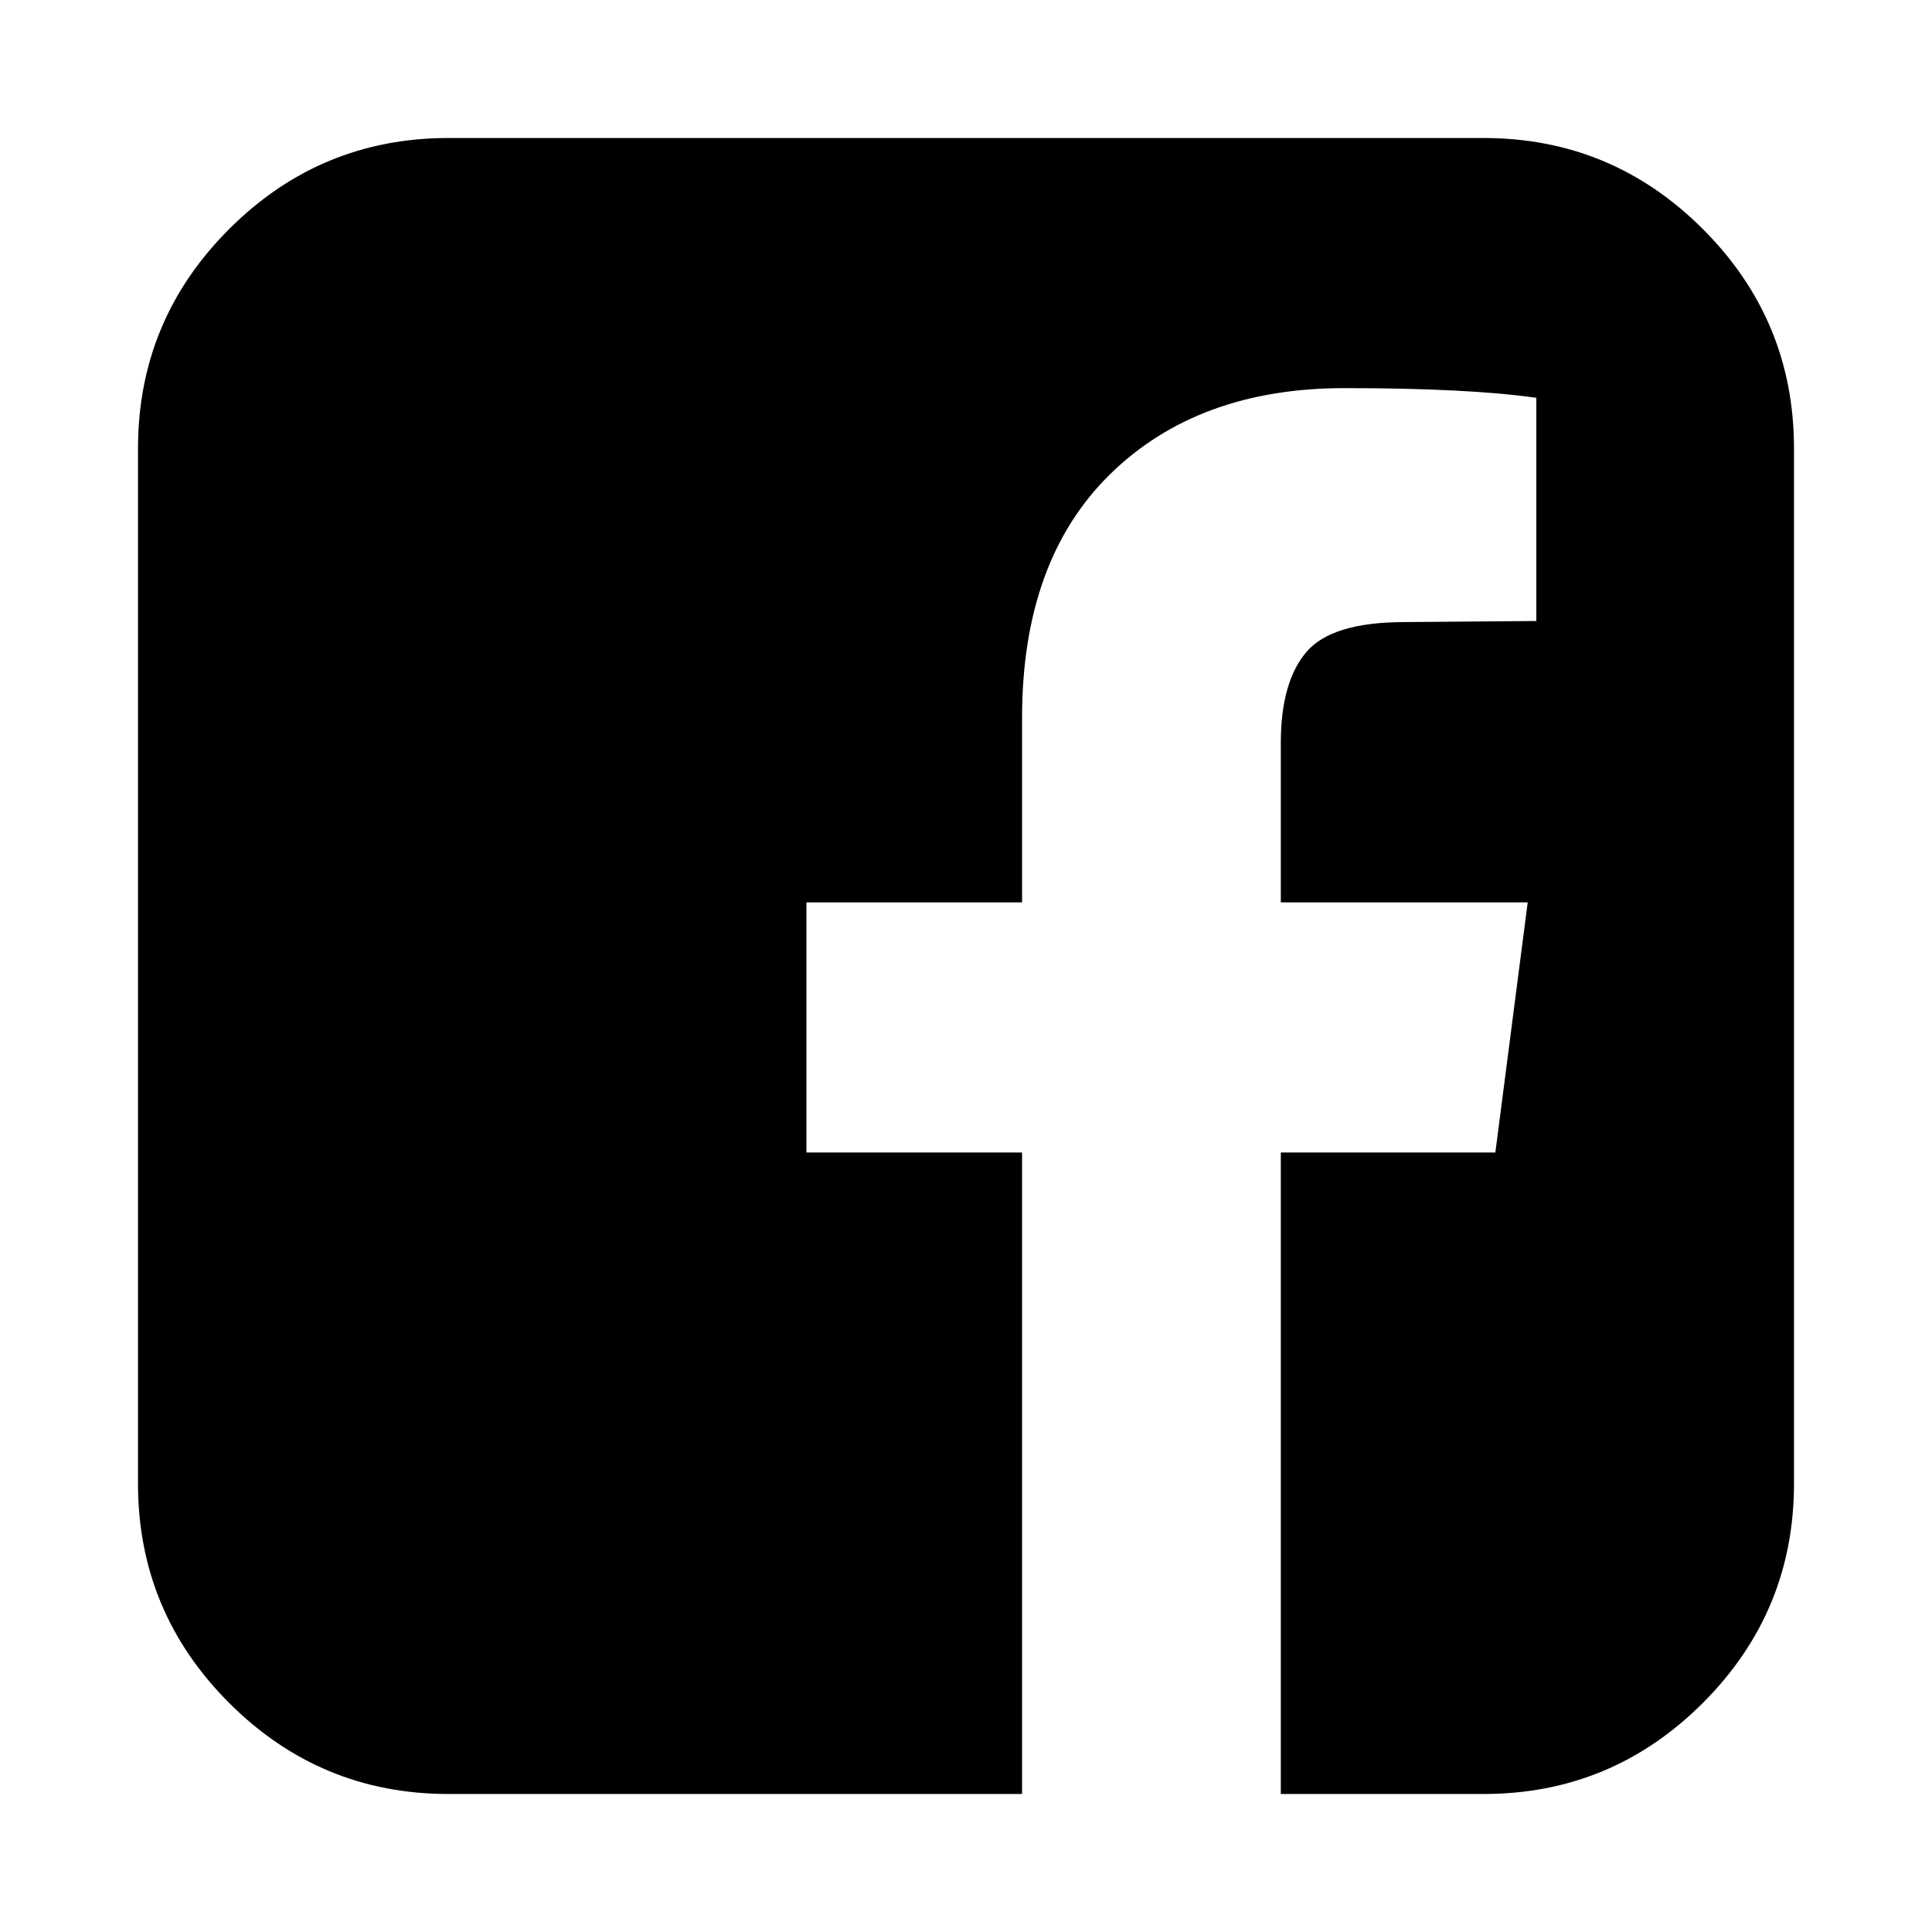
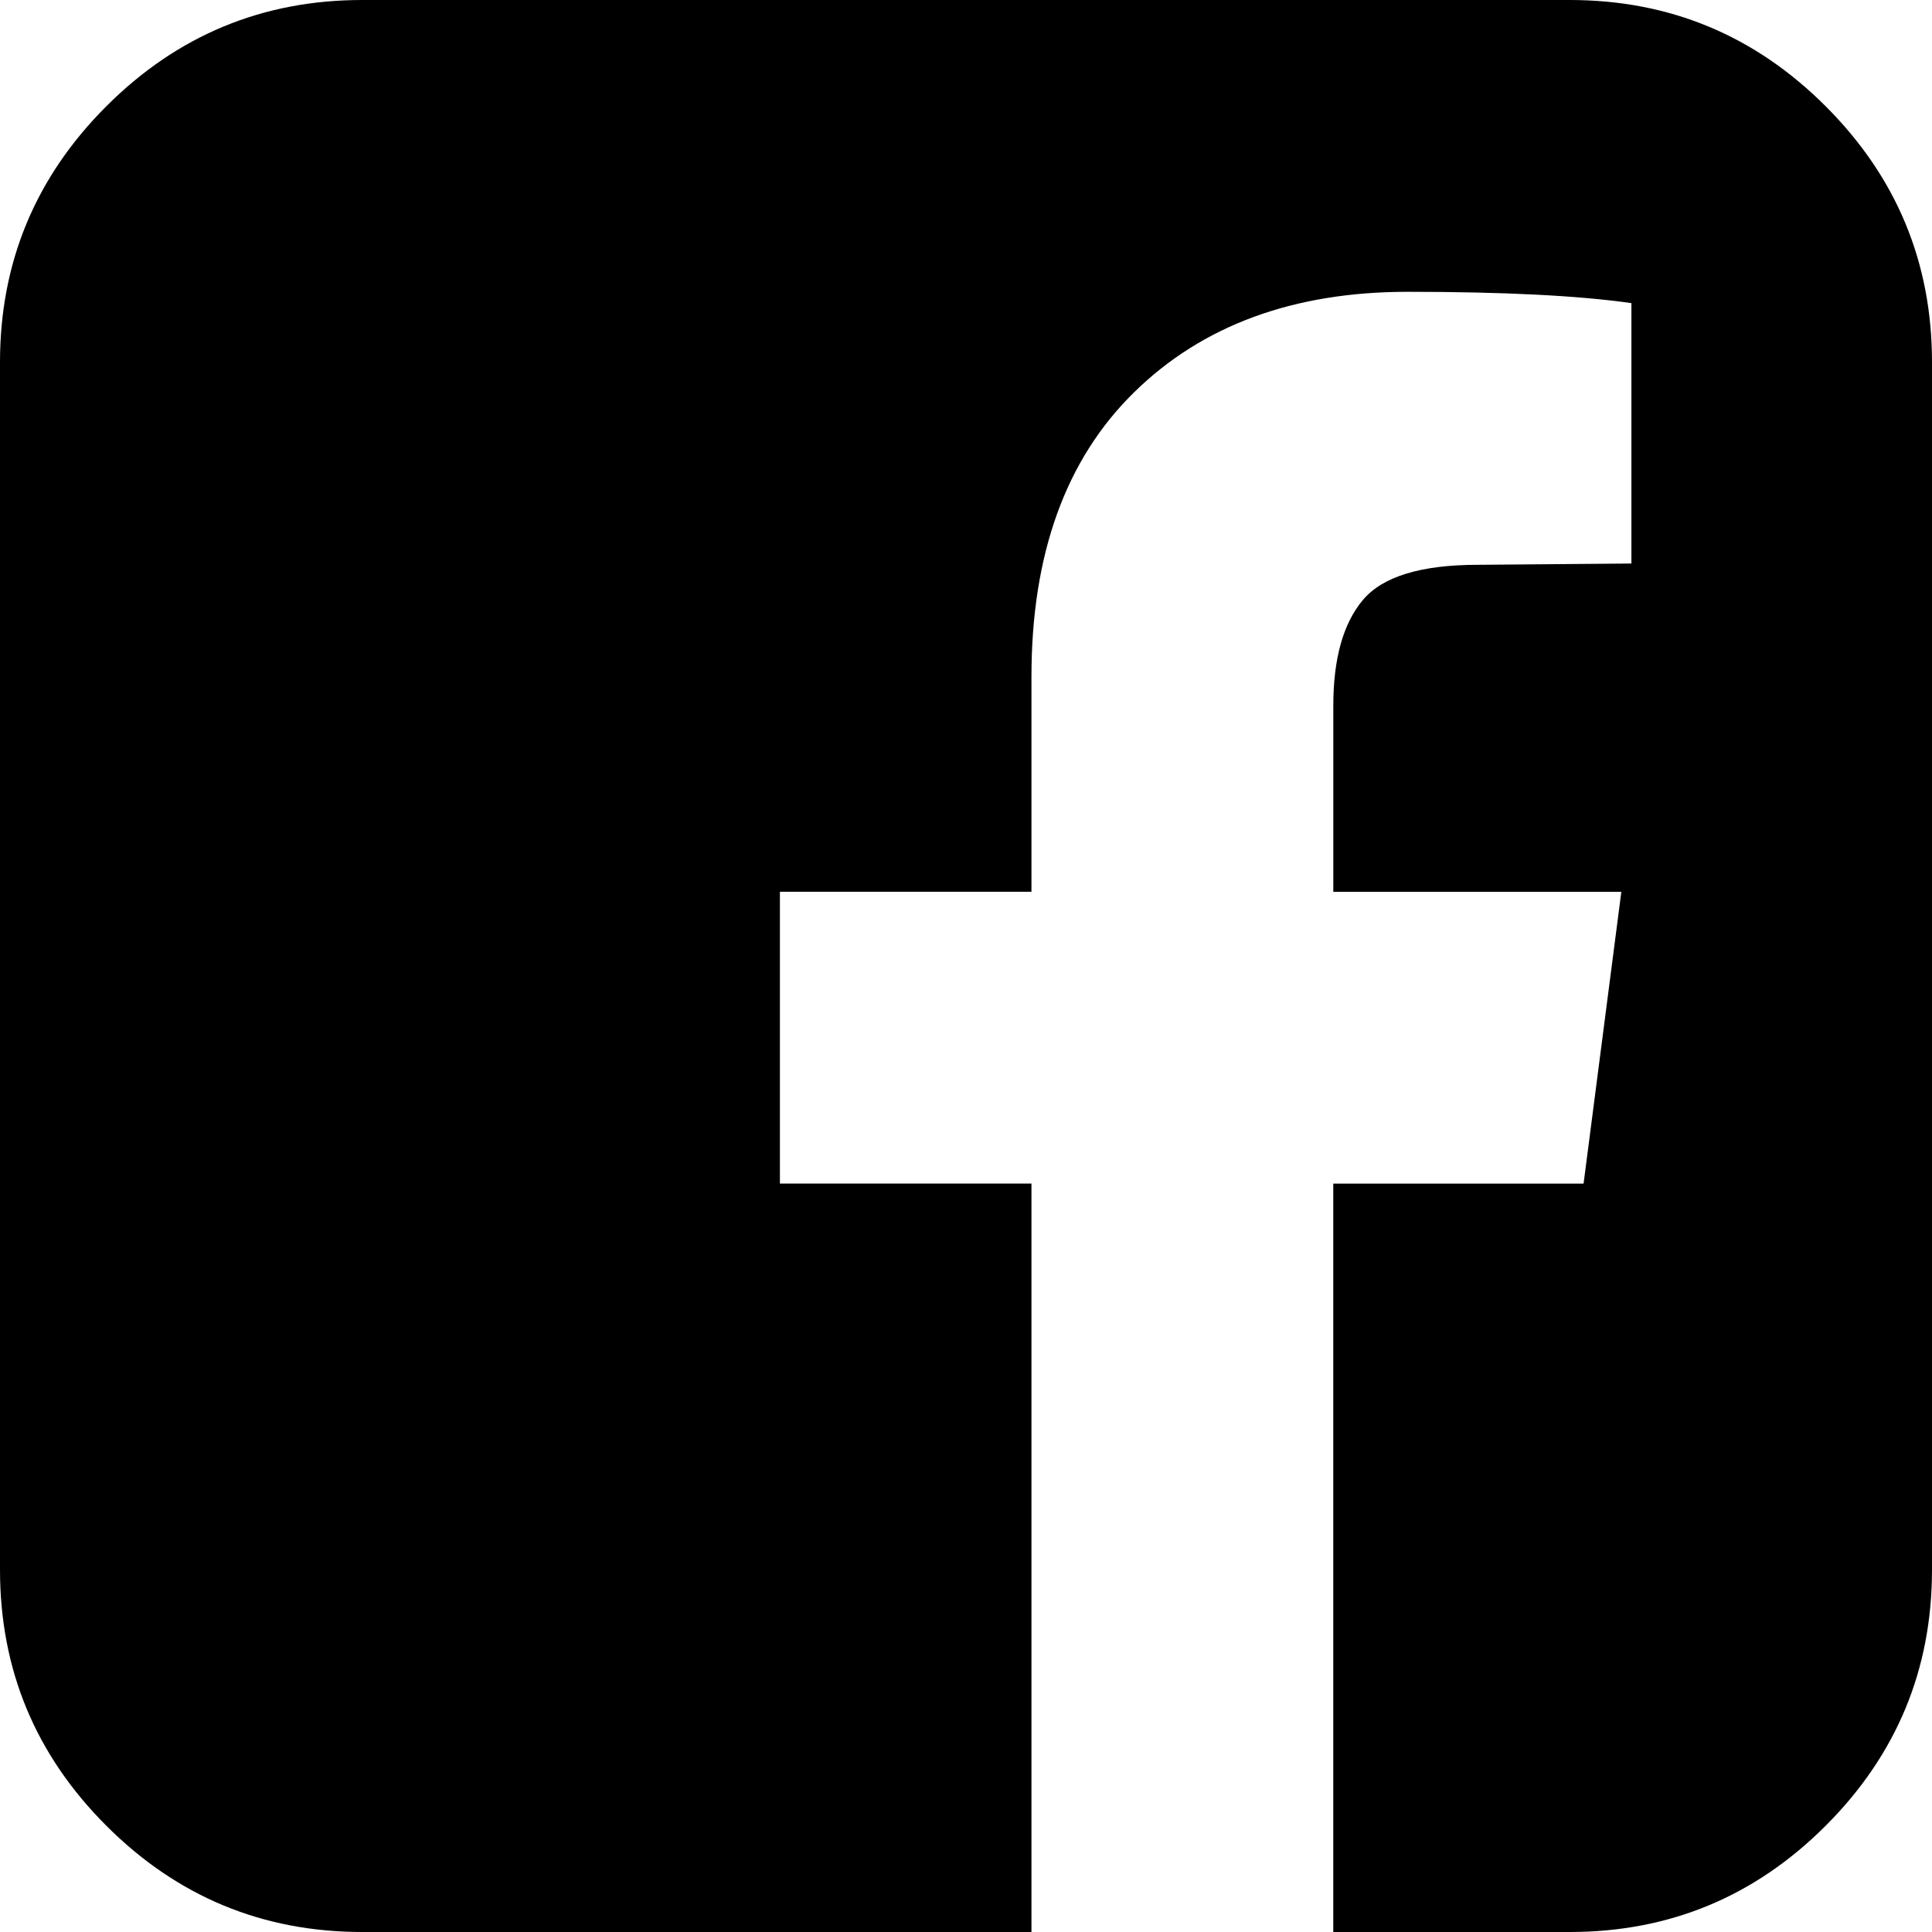
- <svg xmlns="http://www.w3.org/2000/svg" width="1792" height="1792" viewBox="0 0 1792 1792">
-   <path d="M1376 128q119 0 203.5 84.5t84.5 203.5v960q0 119-84.5 203.5t-203.5 84.5h-188v-595h199l30-232h-229v-148q0-56 23.5-84t91.5-28l122-1v-207q-63-9-178-9-136 0-217.5 80t-81.5 226v171h-200v232h200v595h-532q-119 0-203.5-84.5t-84.5-203.5v-960q0-119 84.5-203.5t203.5-84.5h960z" />
+ <svg xmlns="http://www.w3.org/2000/svg" width="50" height="50" viewBox="0 0 50 50" version="1.1" id="svg4">
+   <defs id="defs8" />
+   <path d="M 40.625,0 Q 44.499,0 47.249,2.751 50,5.501 50,9.375 v 31.25 q 0,3.874 -2.751,6.624 Q 44.499,50 40.625,50 H 34.505 V 30.632 h 6.478 l 0.977,-7.552 h -7.454 v -4.818 q 0,-1.823 0.765,-2.734 0.765,-0.911 2.979,-0.911 l 3.971,-0.033 V 7.845 q -2.051,-0.293 -5.794,-0.293 -4.427,0 -7.08,2.604 -2.653,2.604 -2.653,7.357 v 5.566 h -6.51 v 7.552 h 6.51 V 50 H 9.375 Q 5.501,50 2.751,47.249 0,44.499 0,40.625 V 9.375 Q 0,5.501 2.751,2.751 5.501,0 9.375,0 Z" id="path2" style="stroke-width:0.033" />
</svg>
